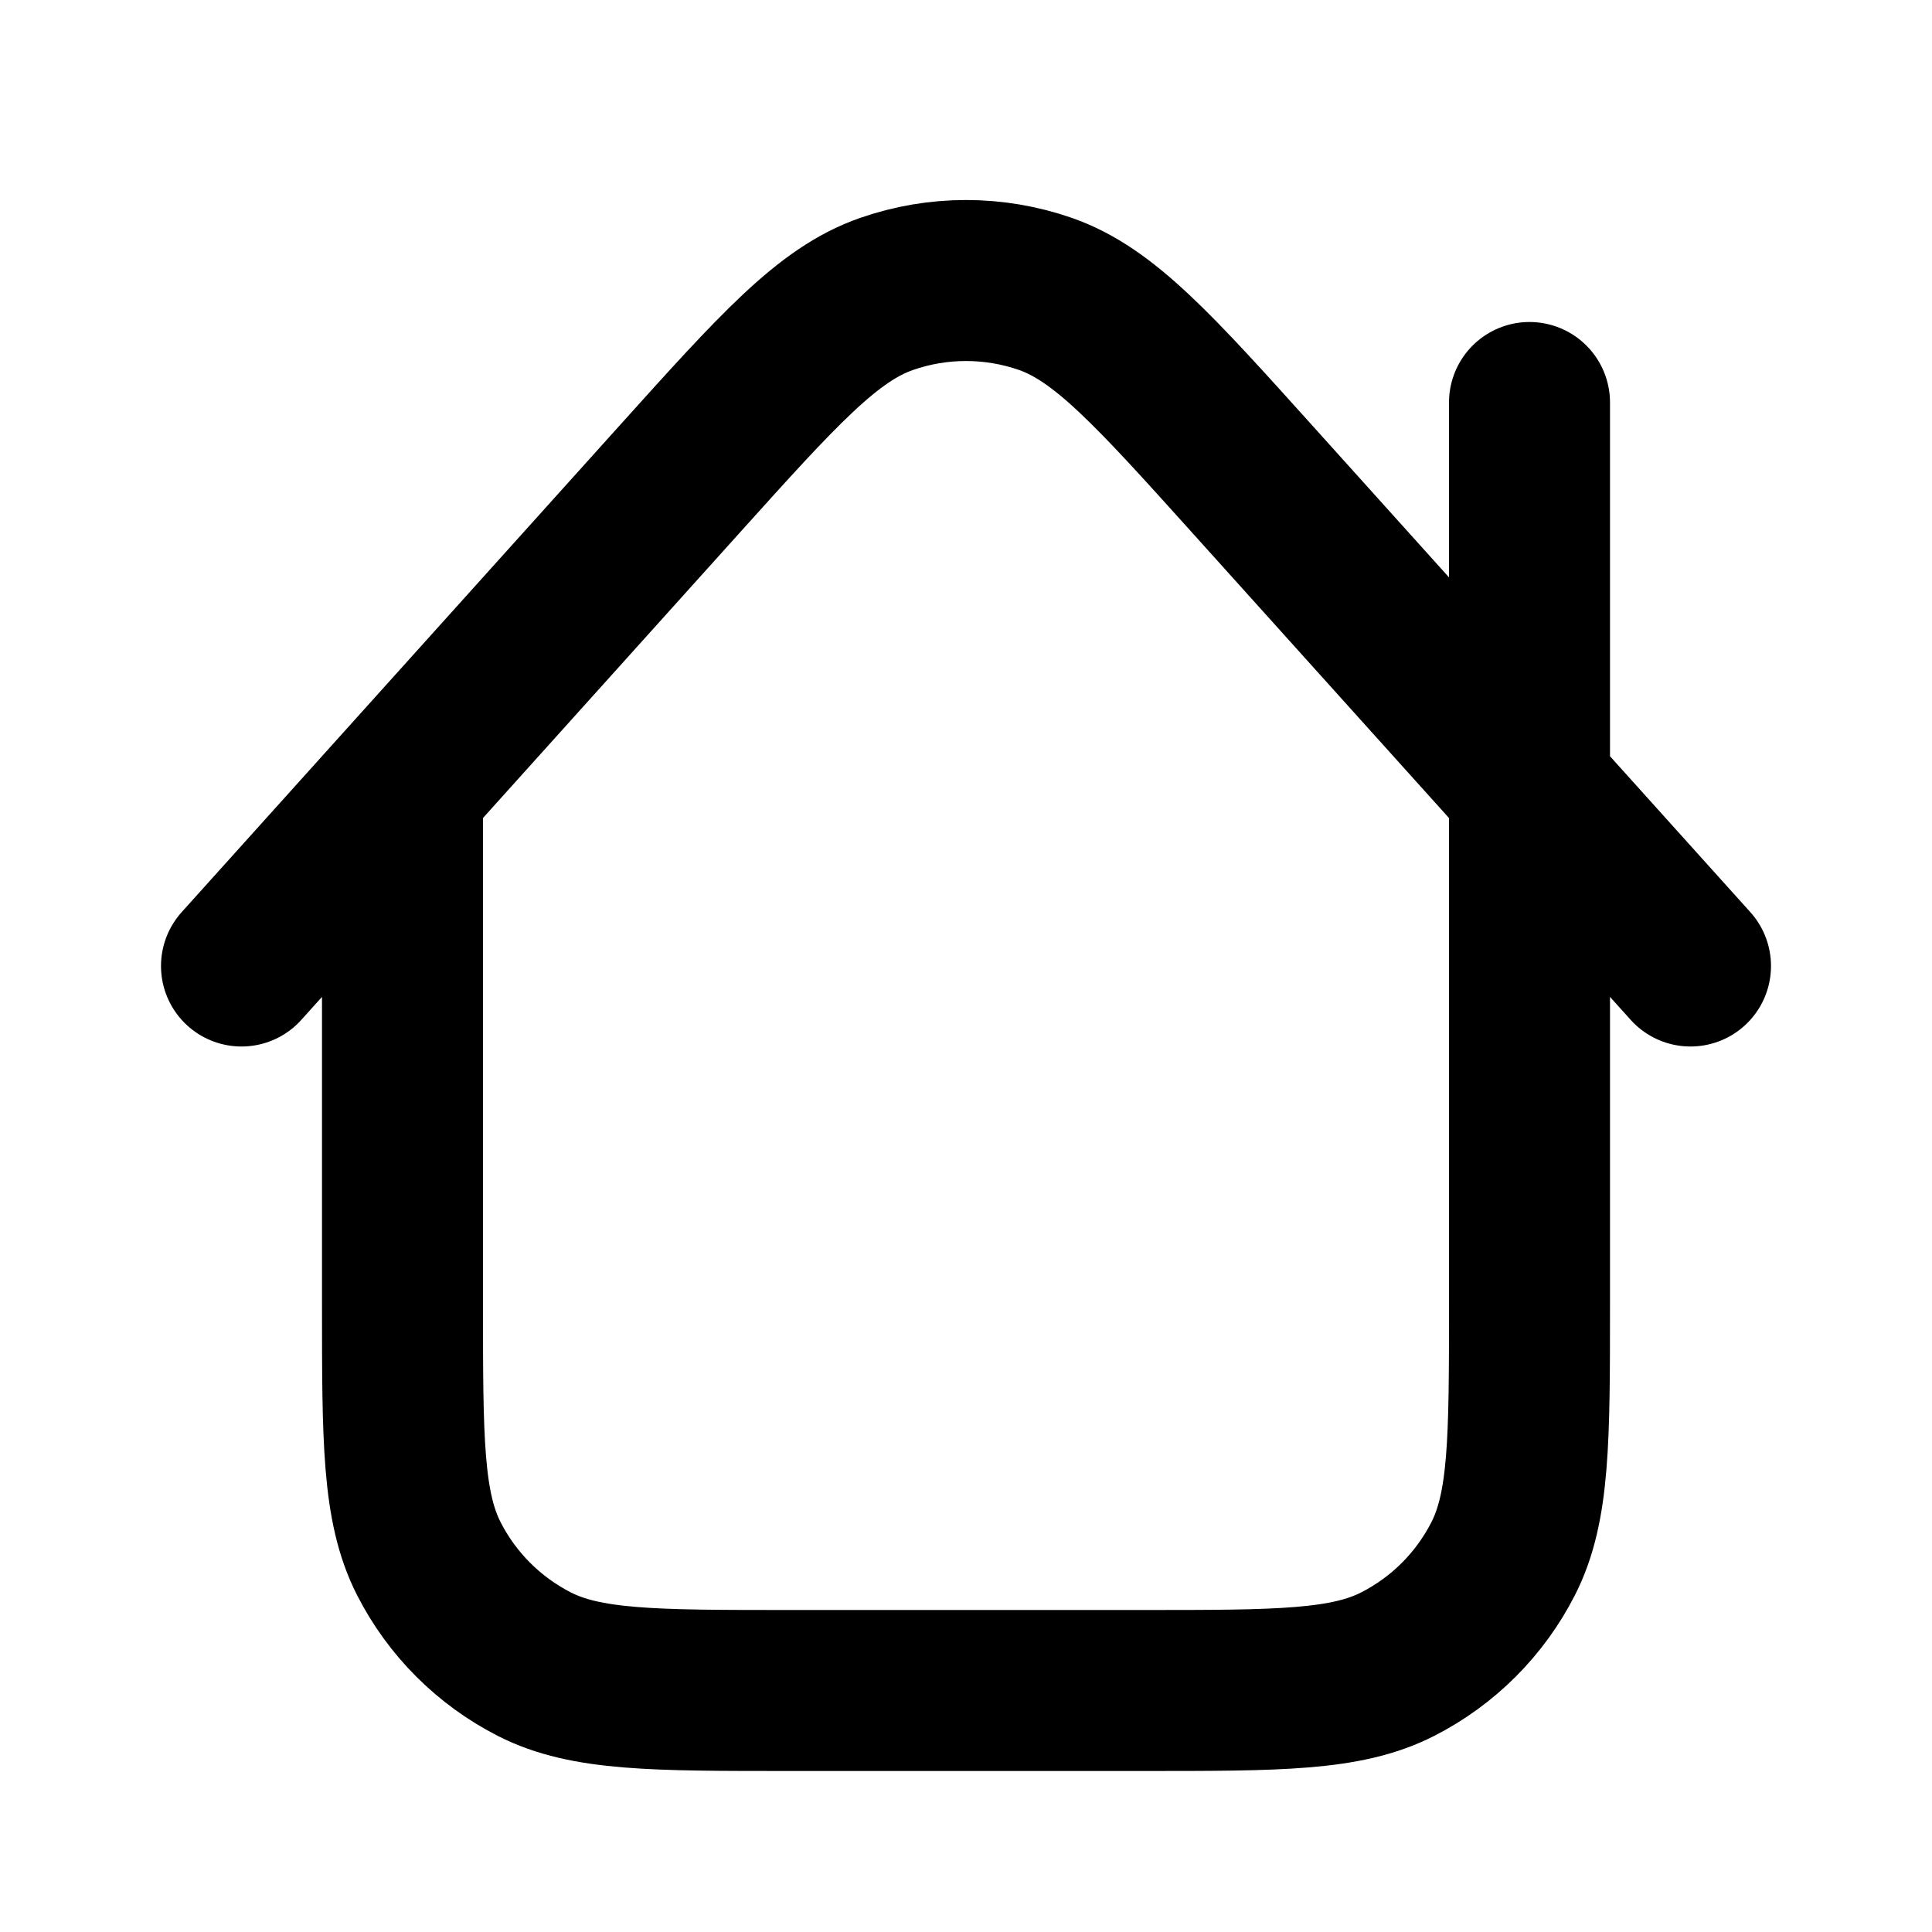
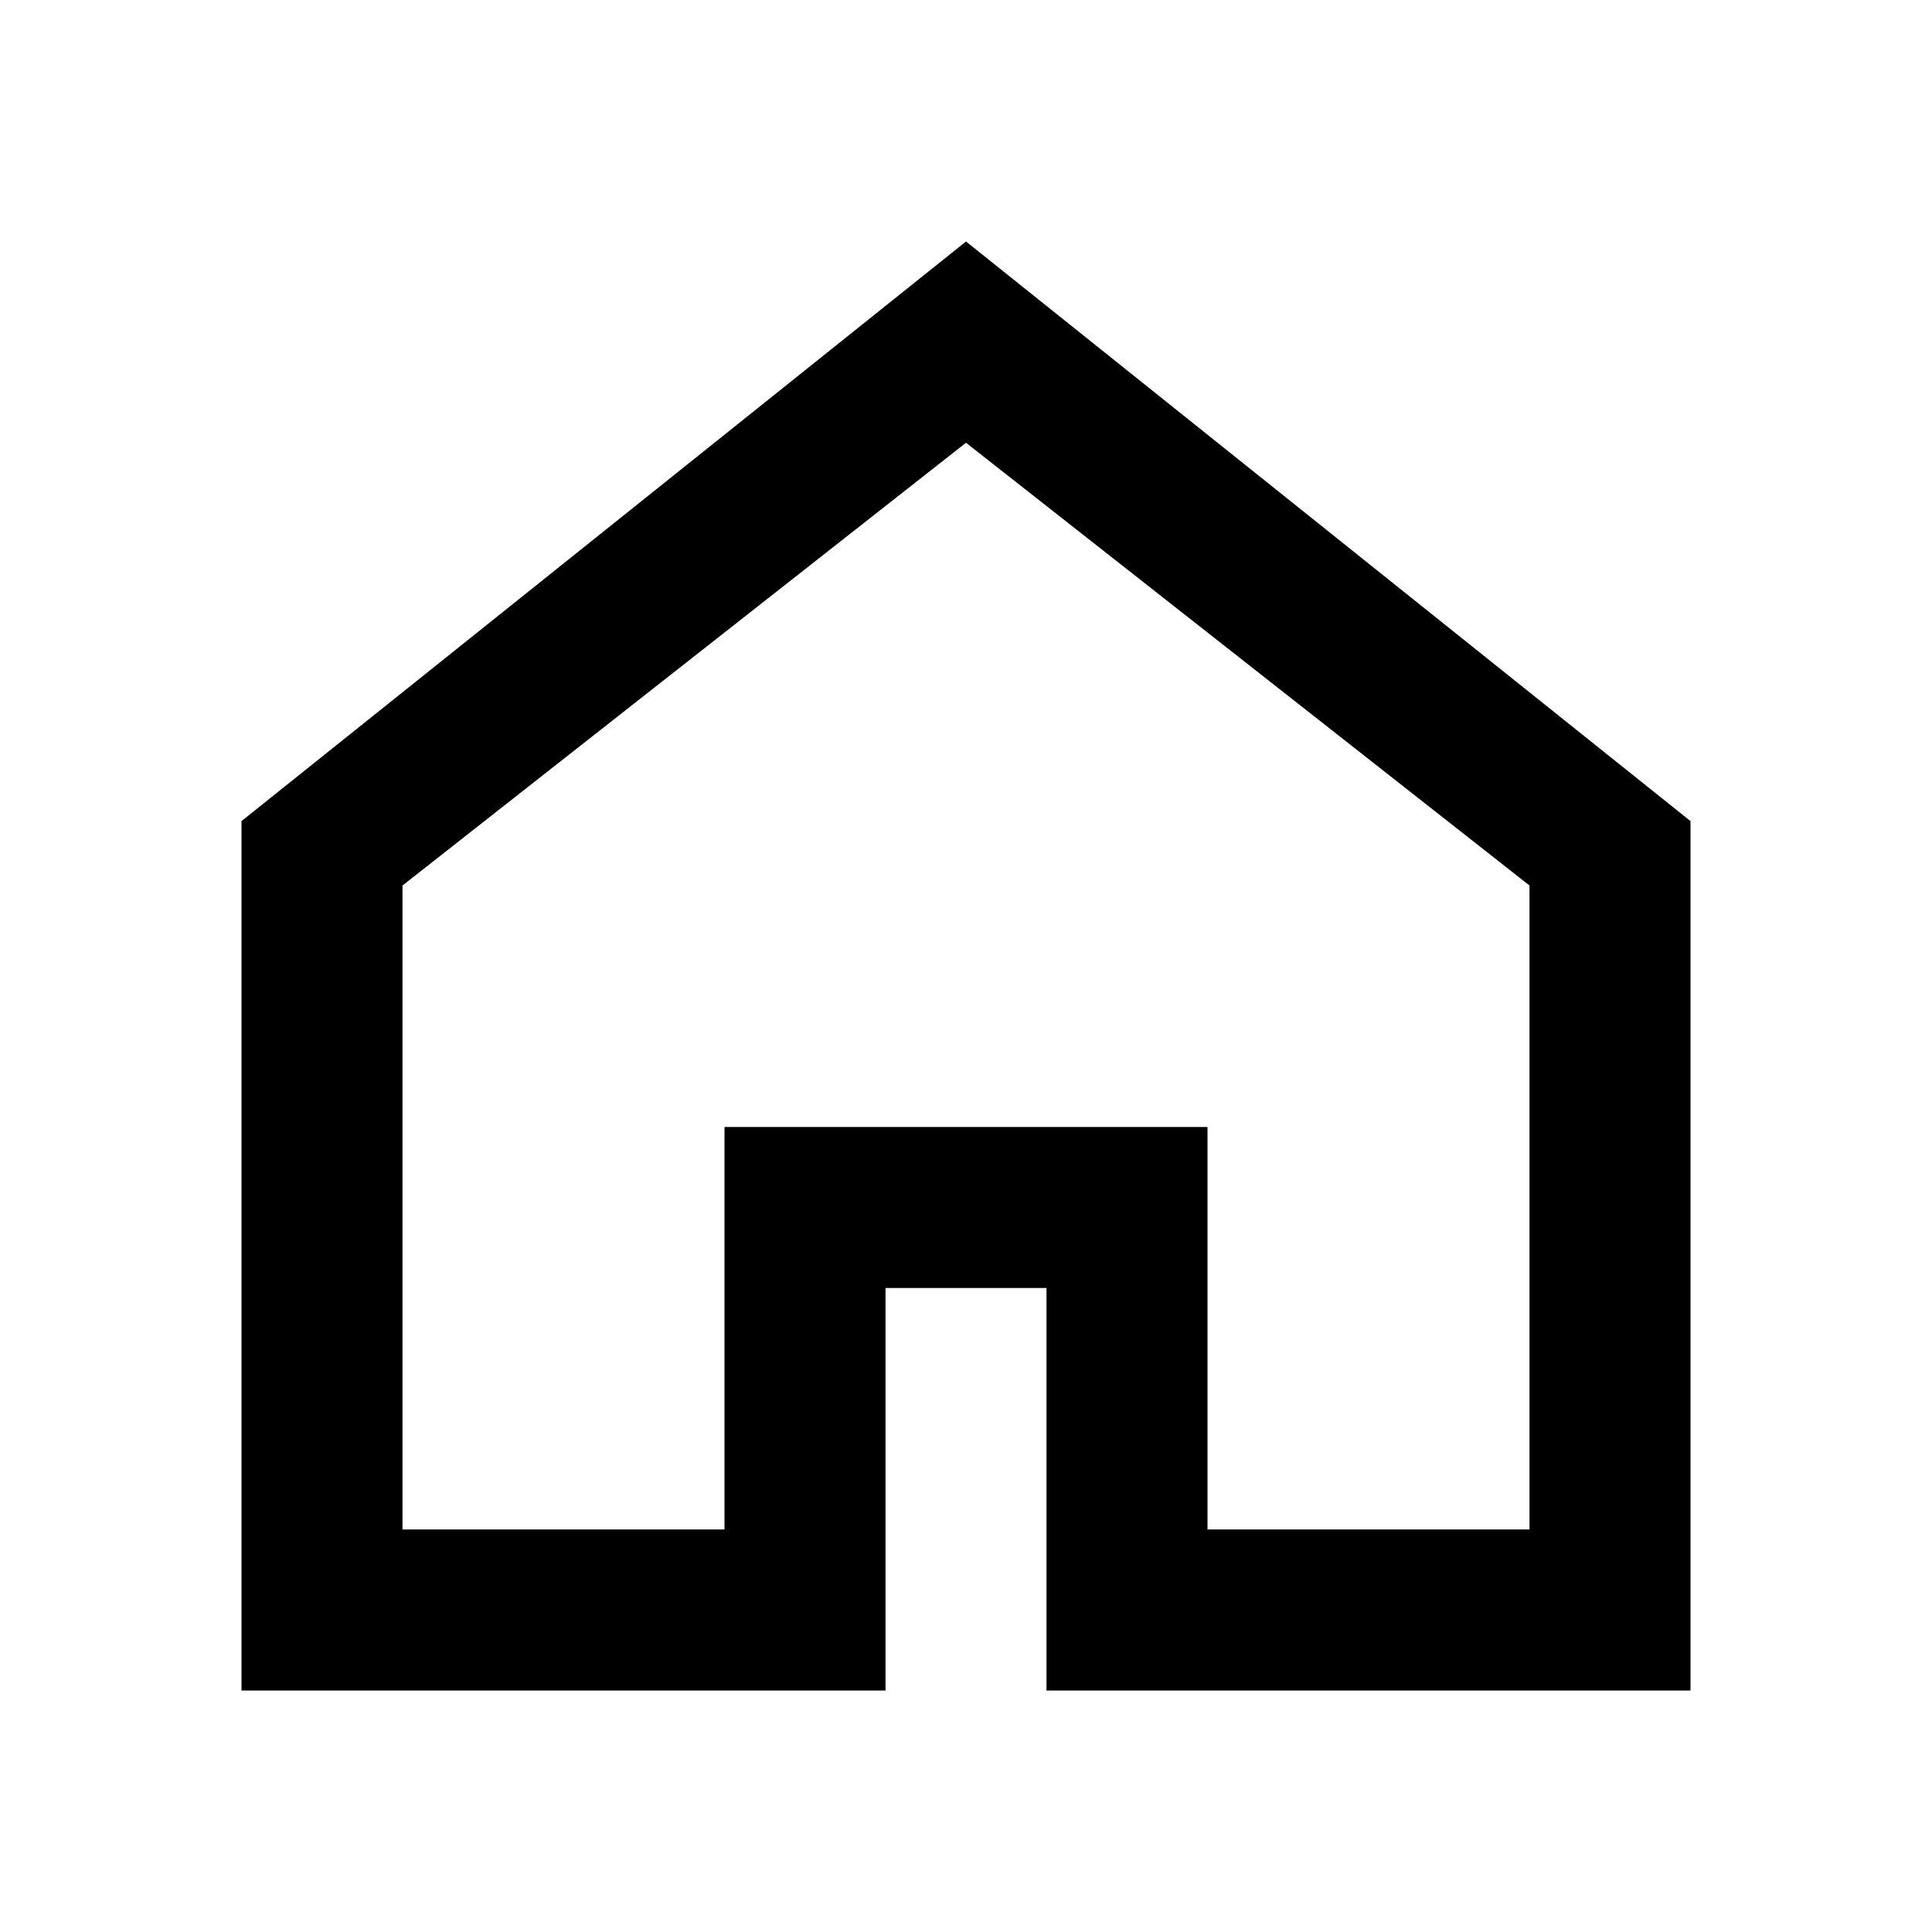
- <svg xmlns="http://www.w3.org/2000/svg" width="800px" height="800px" viewBox="0 0 24 24" fill="none">
-   <path d="M5 9.777V16.2C5 17.88 5 18.72 5.327 19.362C5.615 19.927 6.074 20.385 6.638 20.673C7.28 21 8.12 21 9.8 21H14.2C15.88 21 16.72 21 17.362 20.673C17.927 20.385 18.385 19.927 18.673 19.362C19 18.72 19 17.88 19 16.2V5M21 12L15.567 5.964C14.331 4.591 13.713 3.905 12.986 3.651C12.347 3.429 11.651 3.429 11.012 3.652C10.284 3.905 9.667 4.592 8.431 5.965L3 12" stroke="#000000" stroke-width="2" stroke-linecap="round" stroke-linejoin="round" />
+ <svg xmlns="http://www.w3.org/2000/svg" fill="#000000" width="800px" height="800px" viewBox="0 0 512 512">
+   <path fill-rule="evenodd" d="M192,1.42108547e-14 L384,153.6 L384,384 L213.333,384 L213.333,277.333 L170.667,277.333 L170.667,384 L1.42108547e-14,384 L1.42108547e-14,153.6 L192,1.42108547e-14 Z M192,53.333 L42.667,170.667 L42.667,341.333 L128,341.333 L128,234.667 L256,234.667 L256,341.333 L341.333,341.333 L341.333,170.667 L192,53.333 Z" transform="translate(64 64)" />
</svg>
